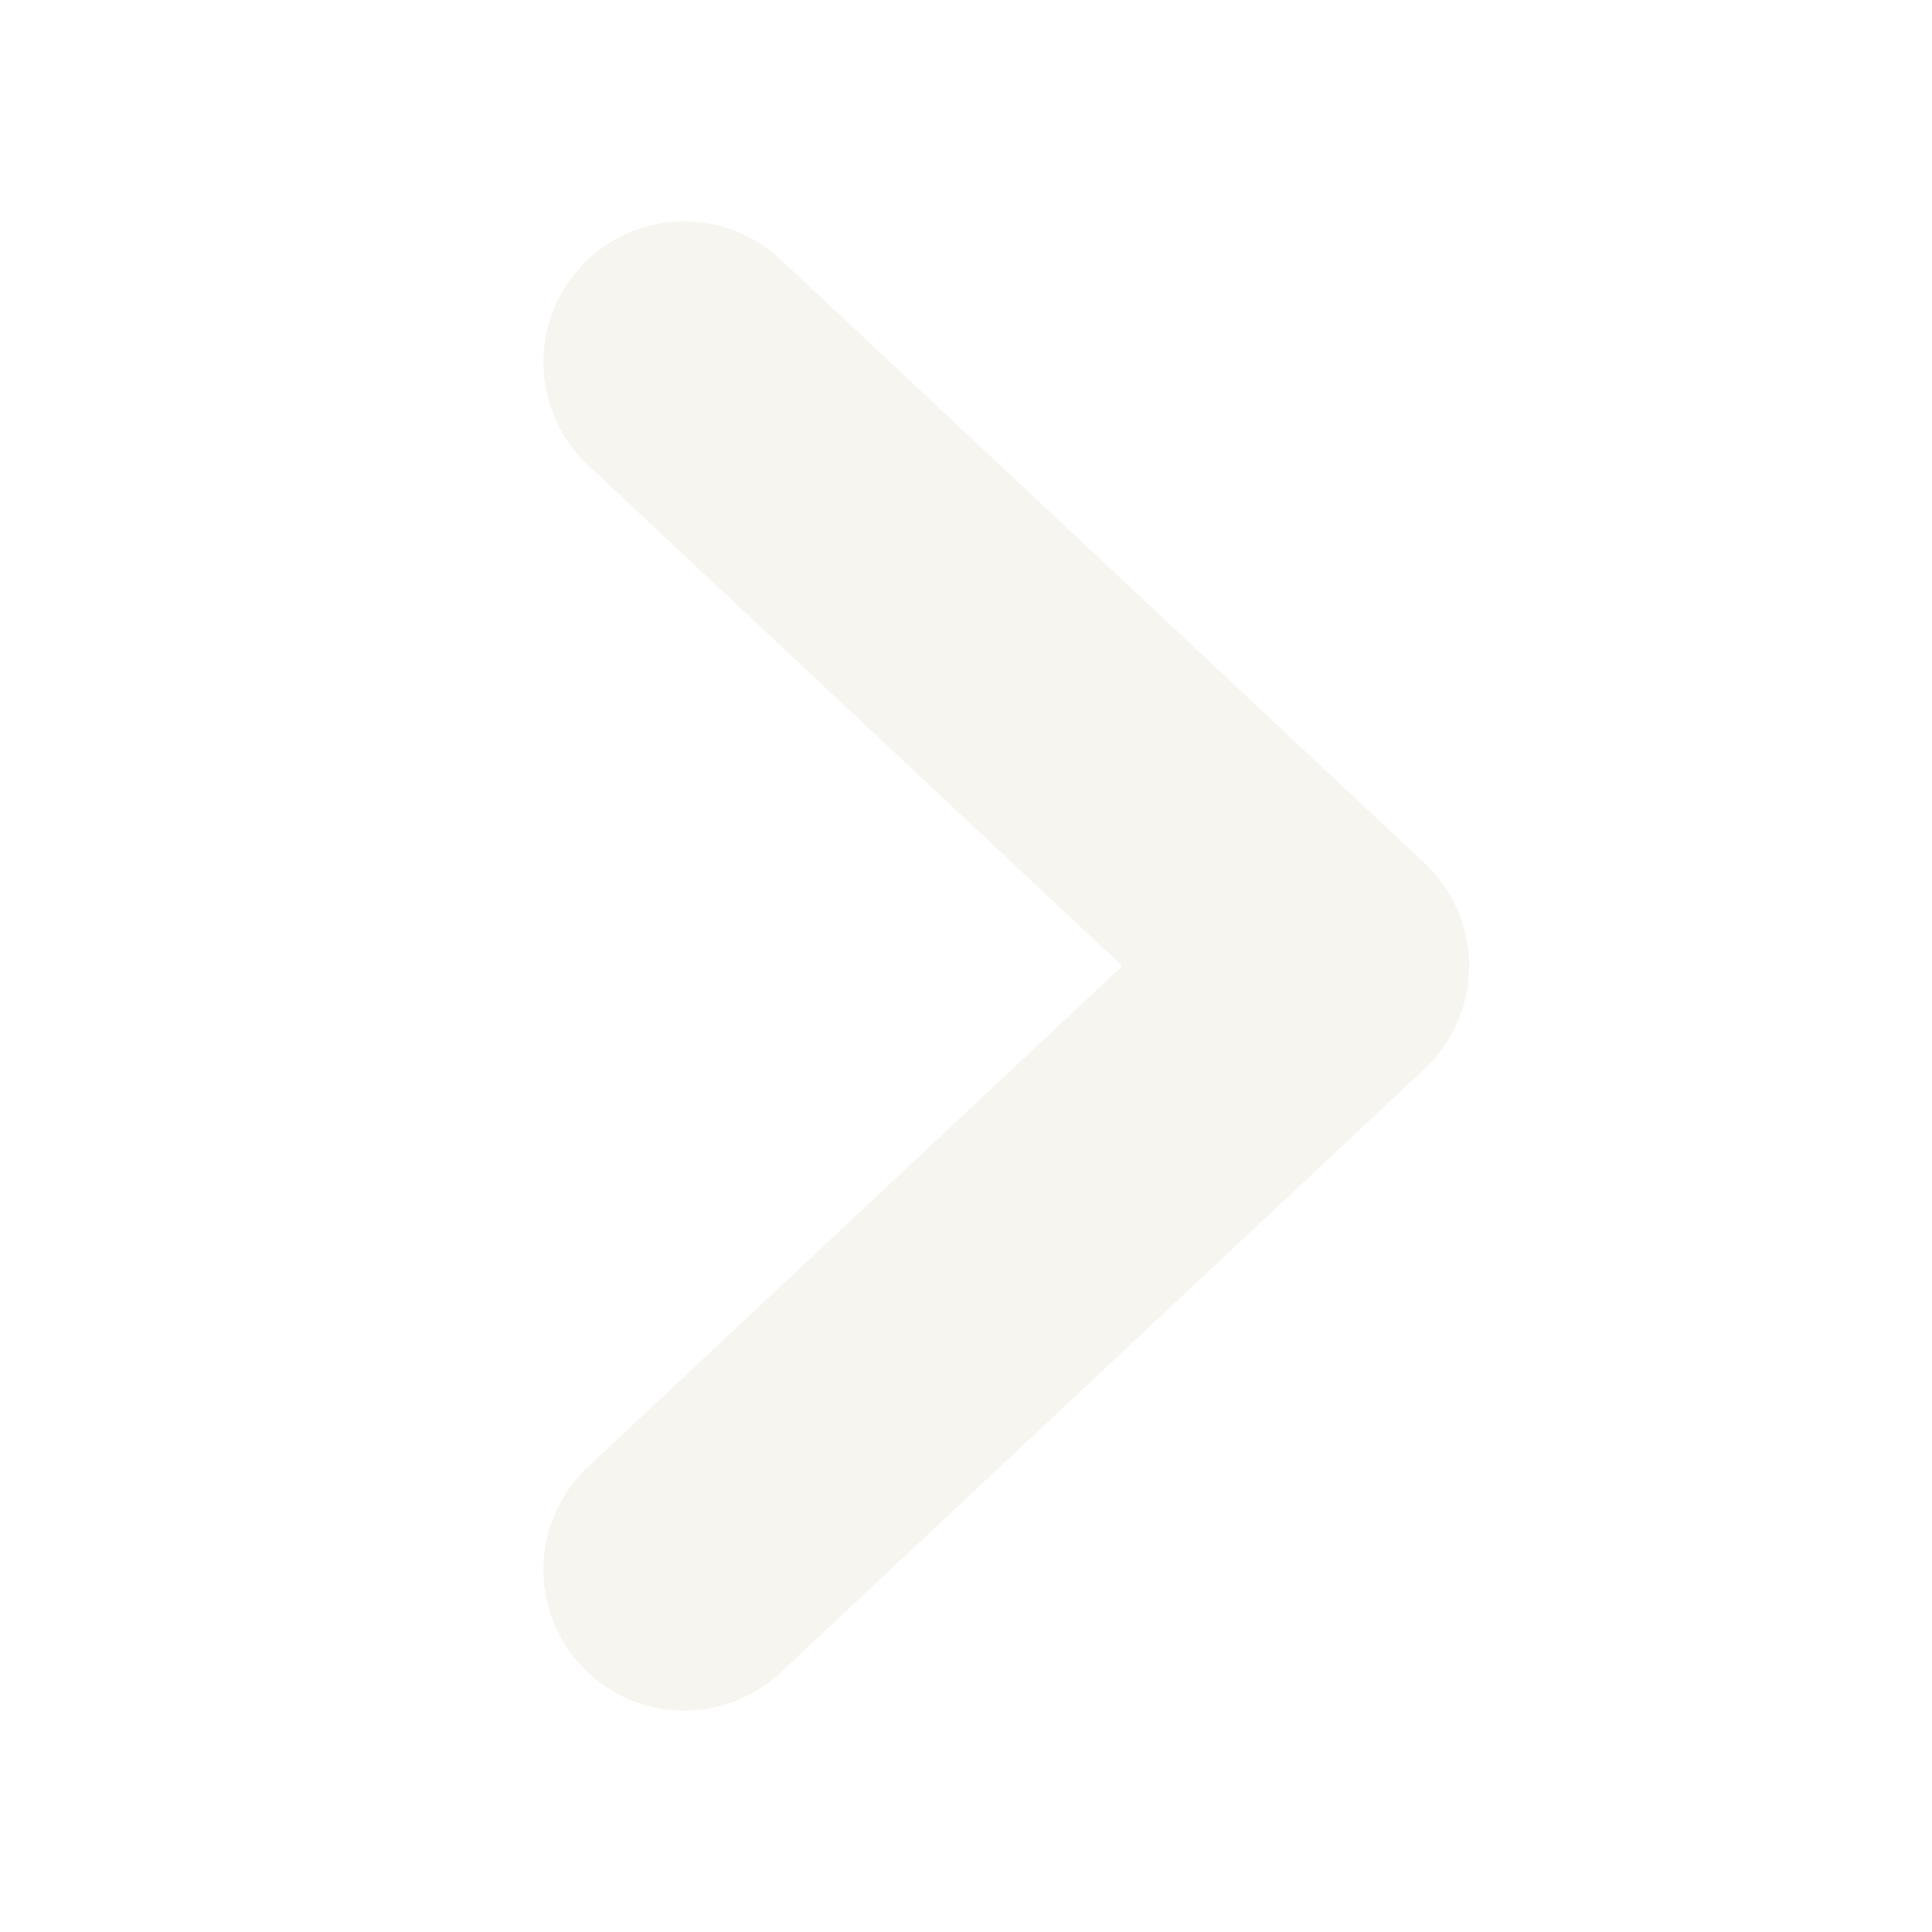
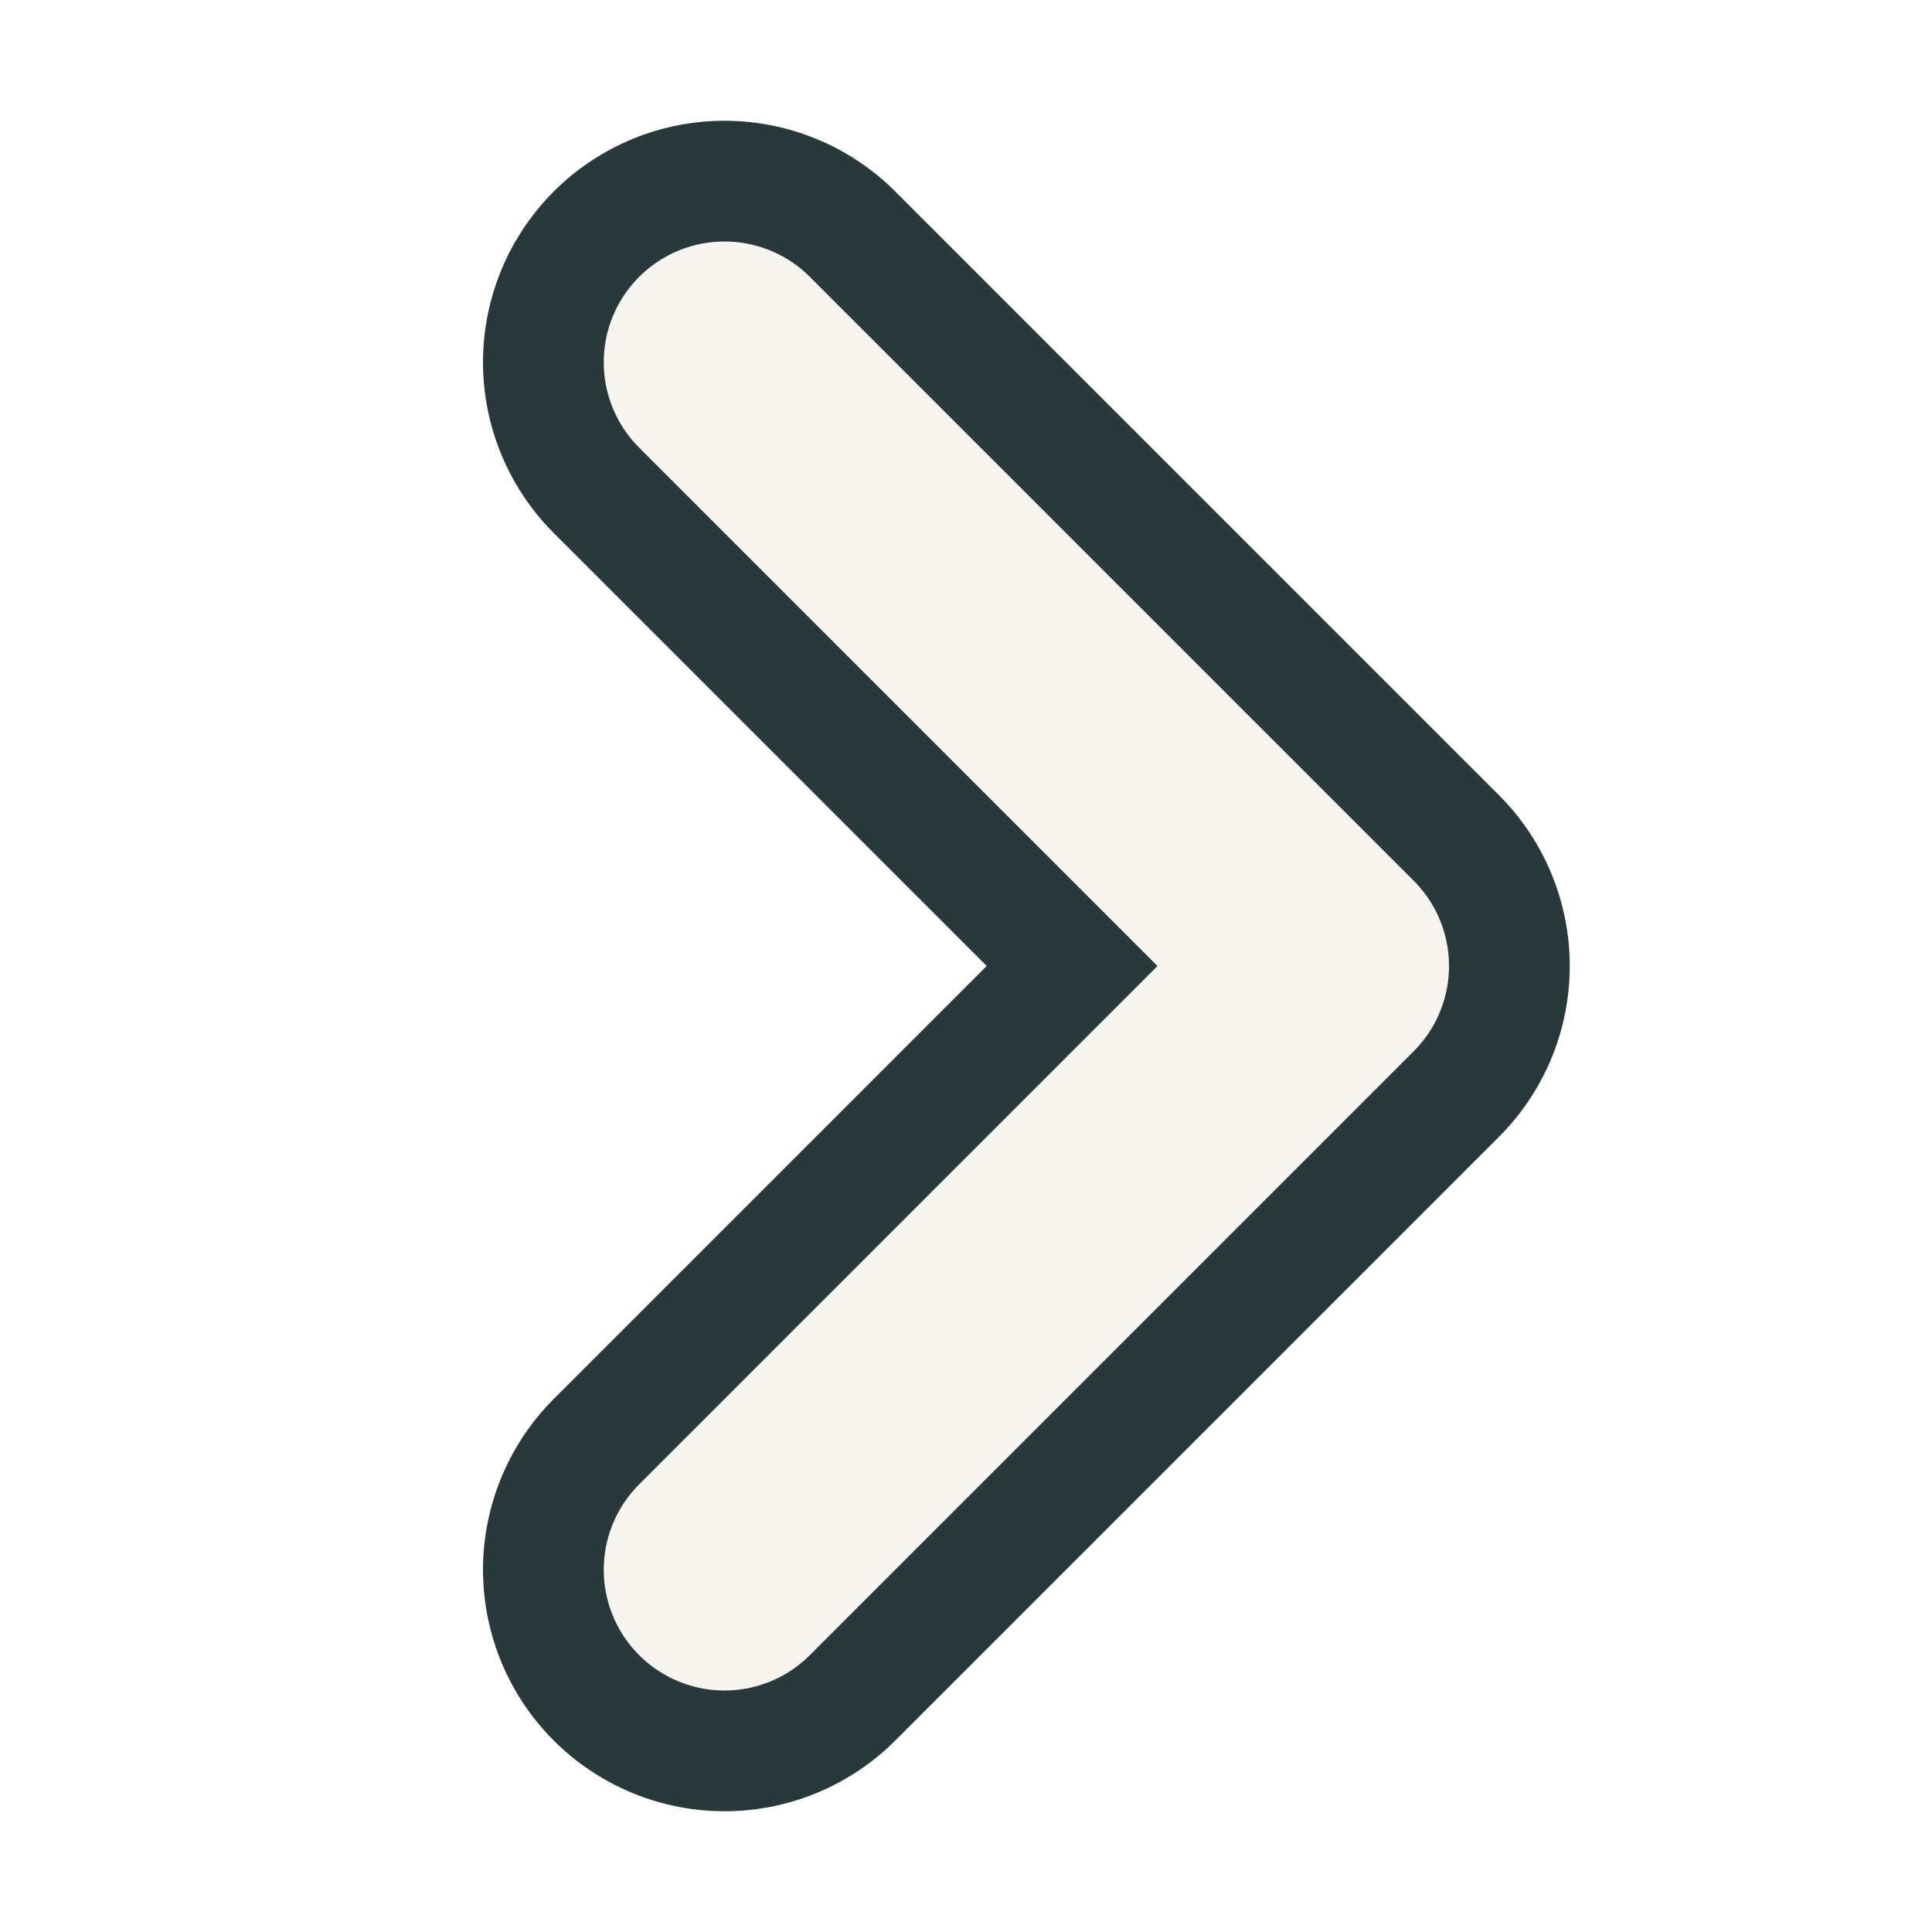
<svg xmlns="http://www.w3.org/2000/svg" width="96" height="96" viewBox="0 0 96 96">
-   <path d="M34 18 L66 48 L34 78" fill="none" stroke="#F7F5EF" stroke-width="14" stroke-linecap="round" stroke-linejoin="round" />
+   <path d="M36 18 L66 48 L36 78" fill="none" stroke="#29383A" stroke-width="24" stroke-linecap="round" stroke-linejoin="round" />
+   <path d="M36 18 L66 48 L36 78" fill="none" stroke="#F7F5EF" stroke-width="12" stroke-linecap="round" stroke-linejoin="round" />
</svg>
